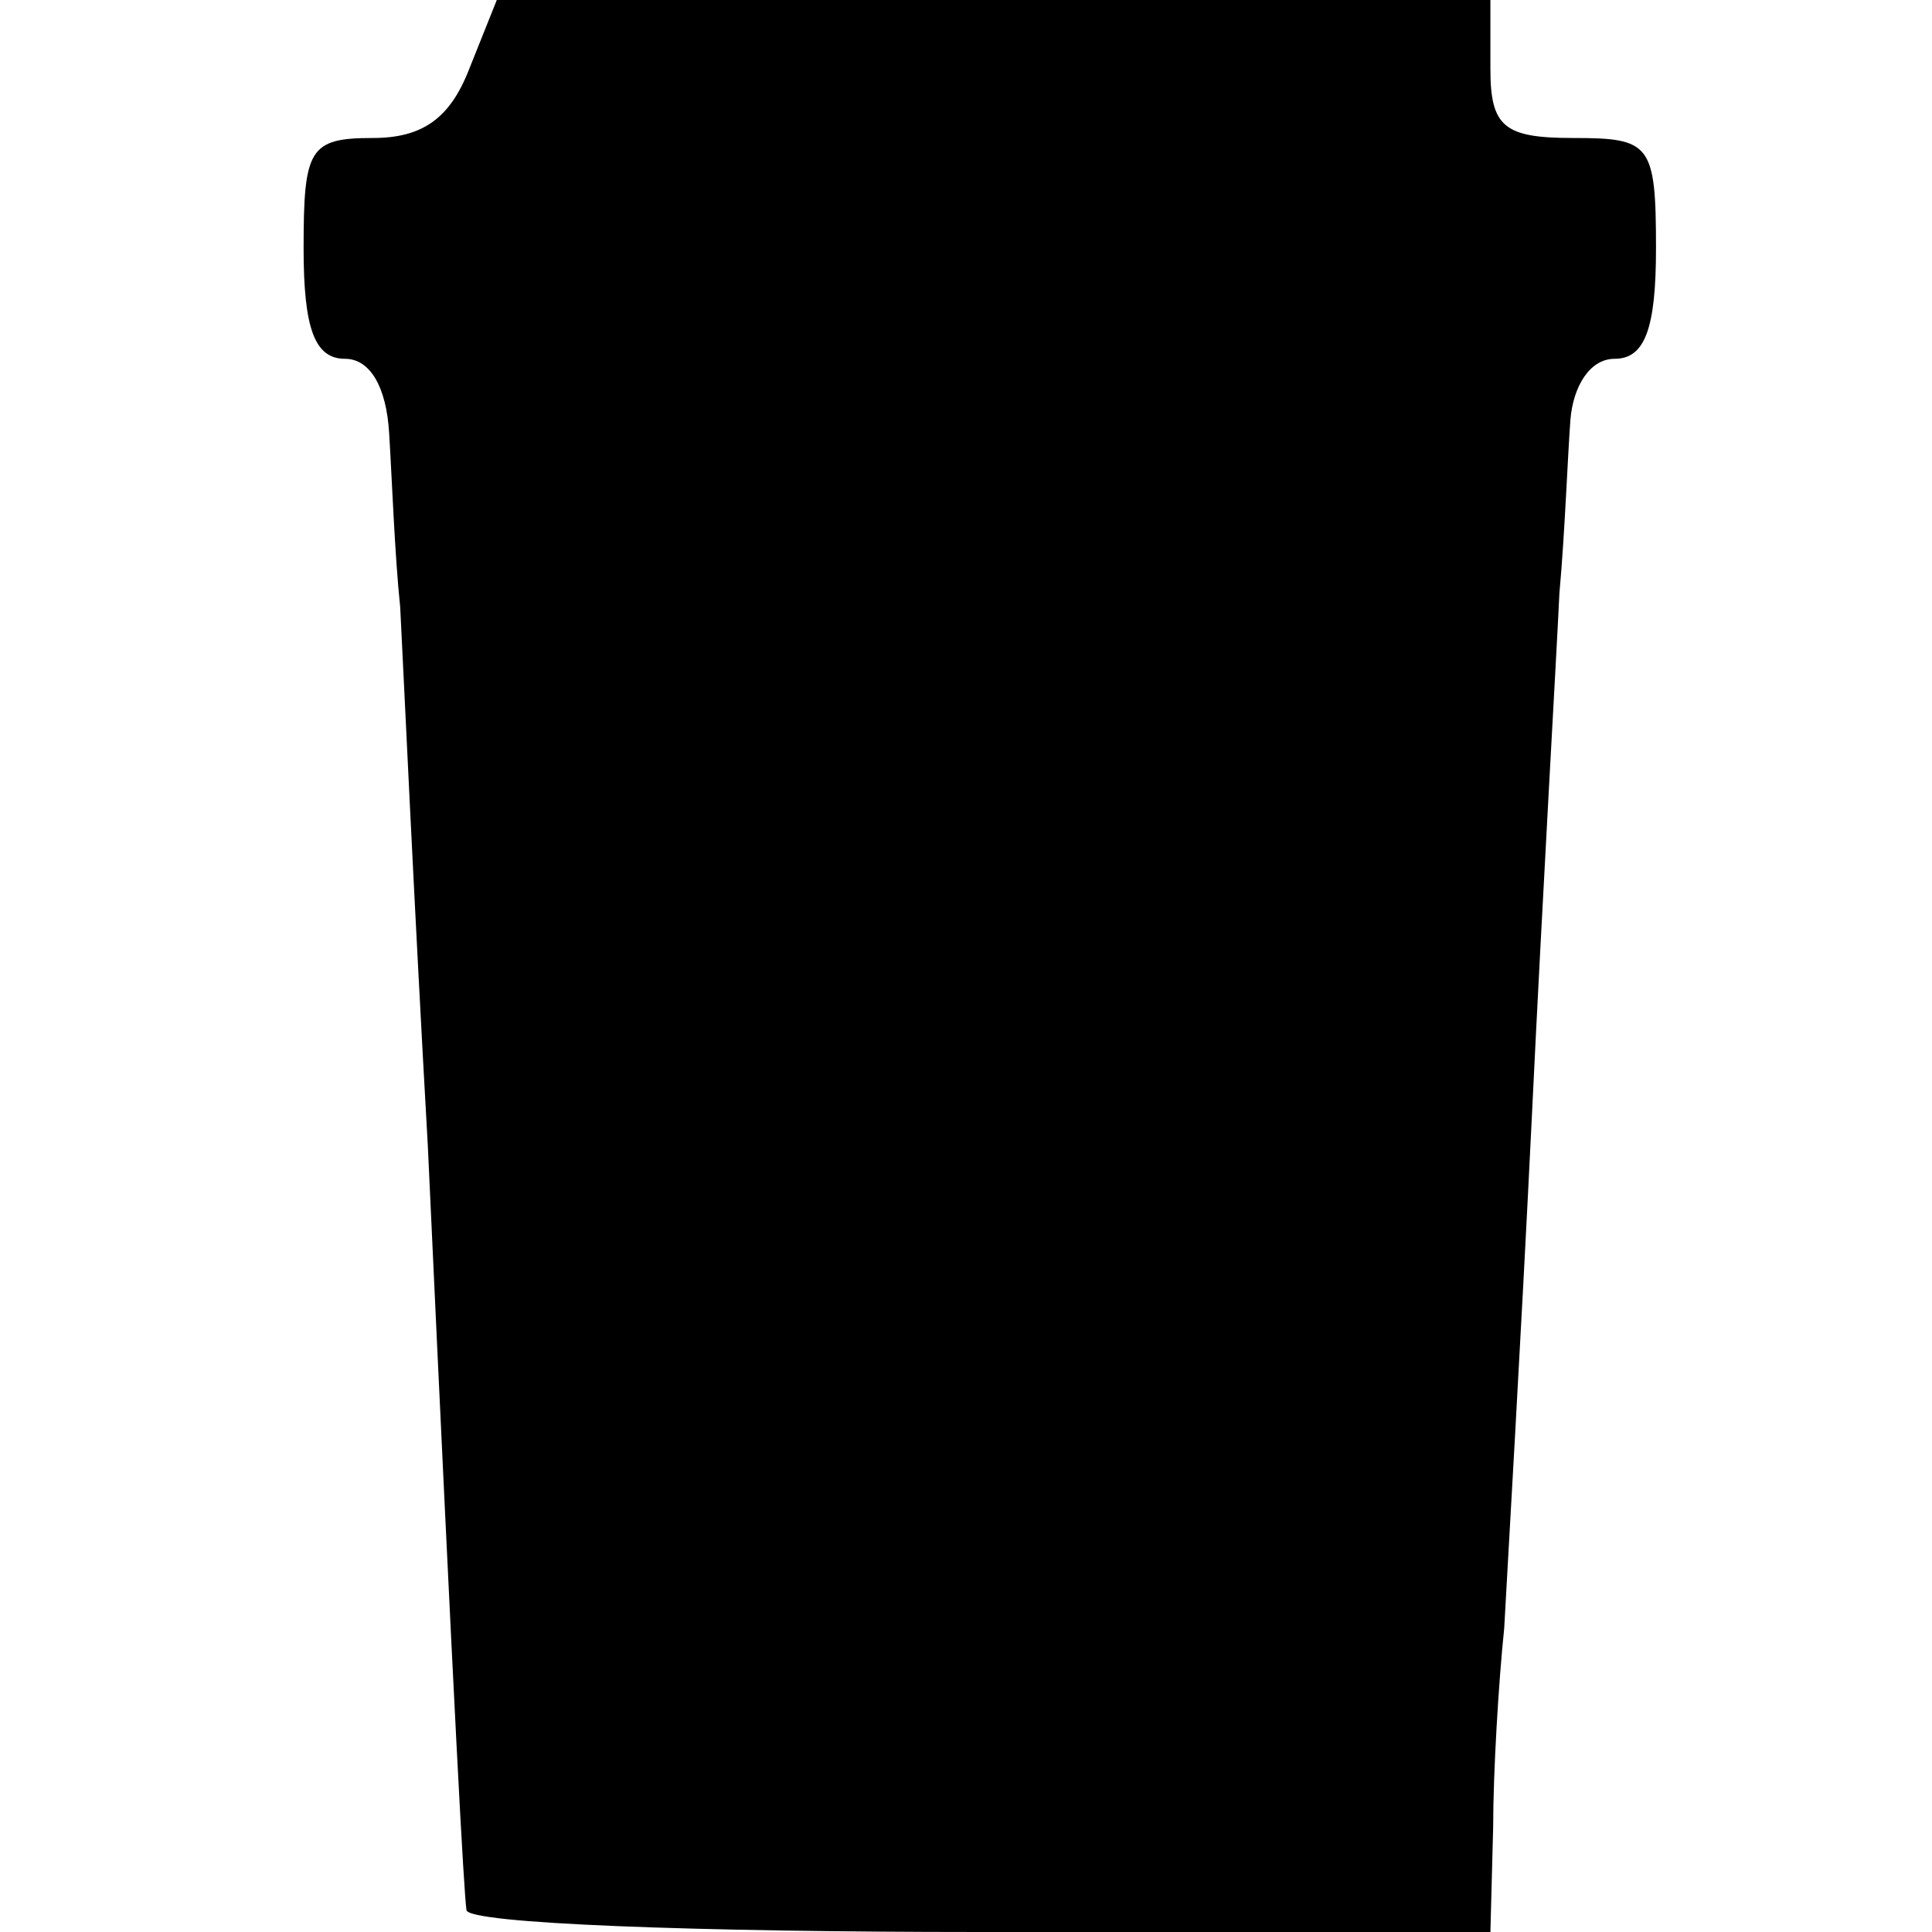
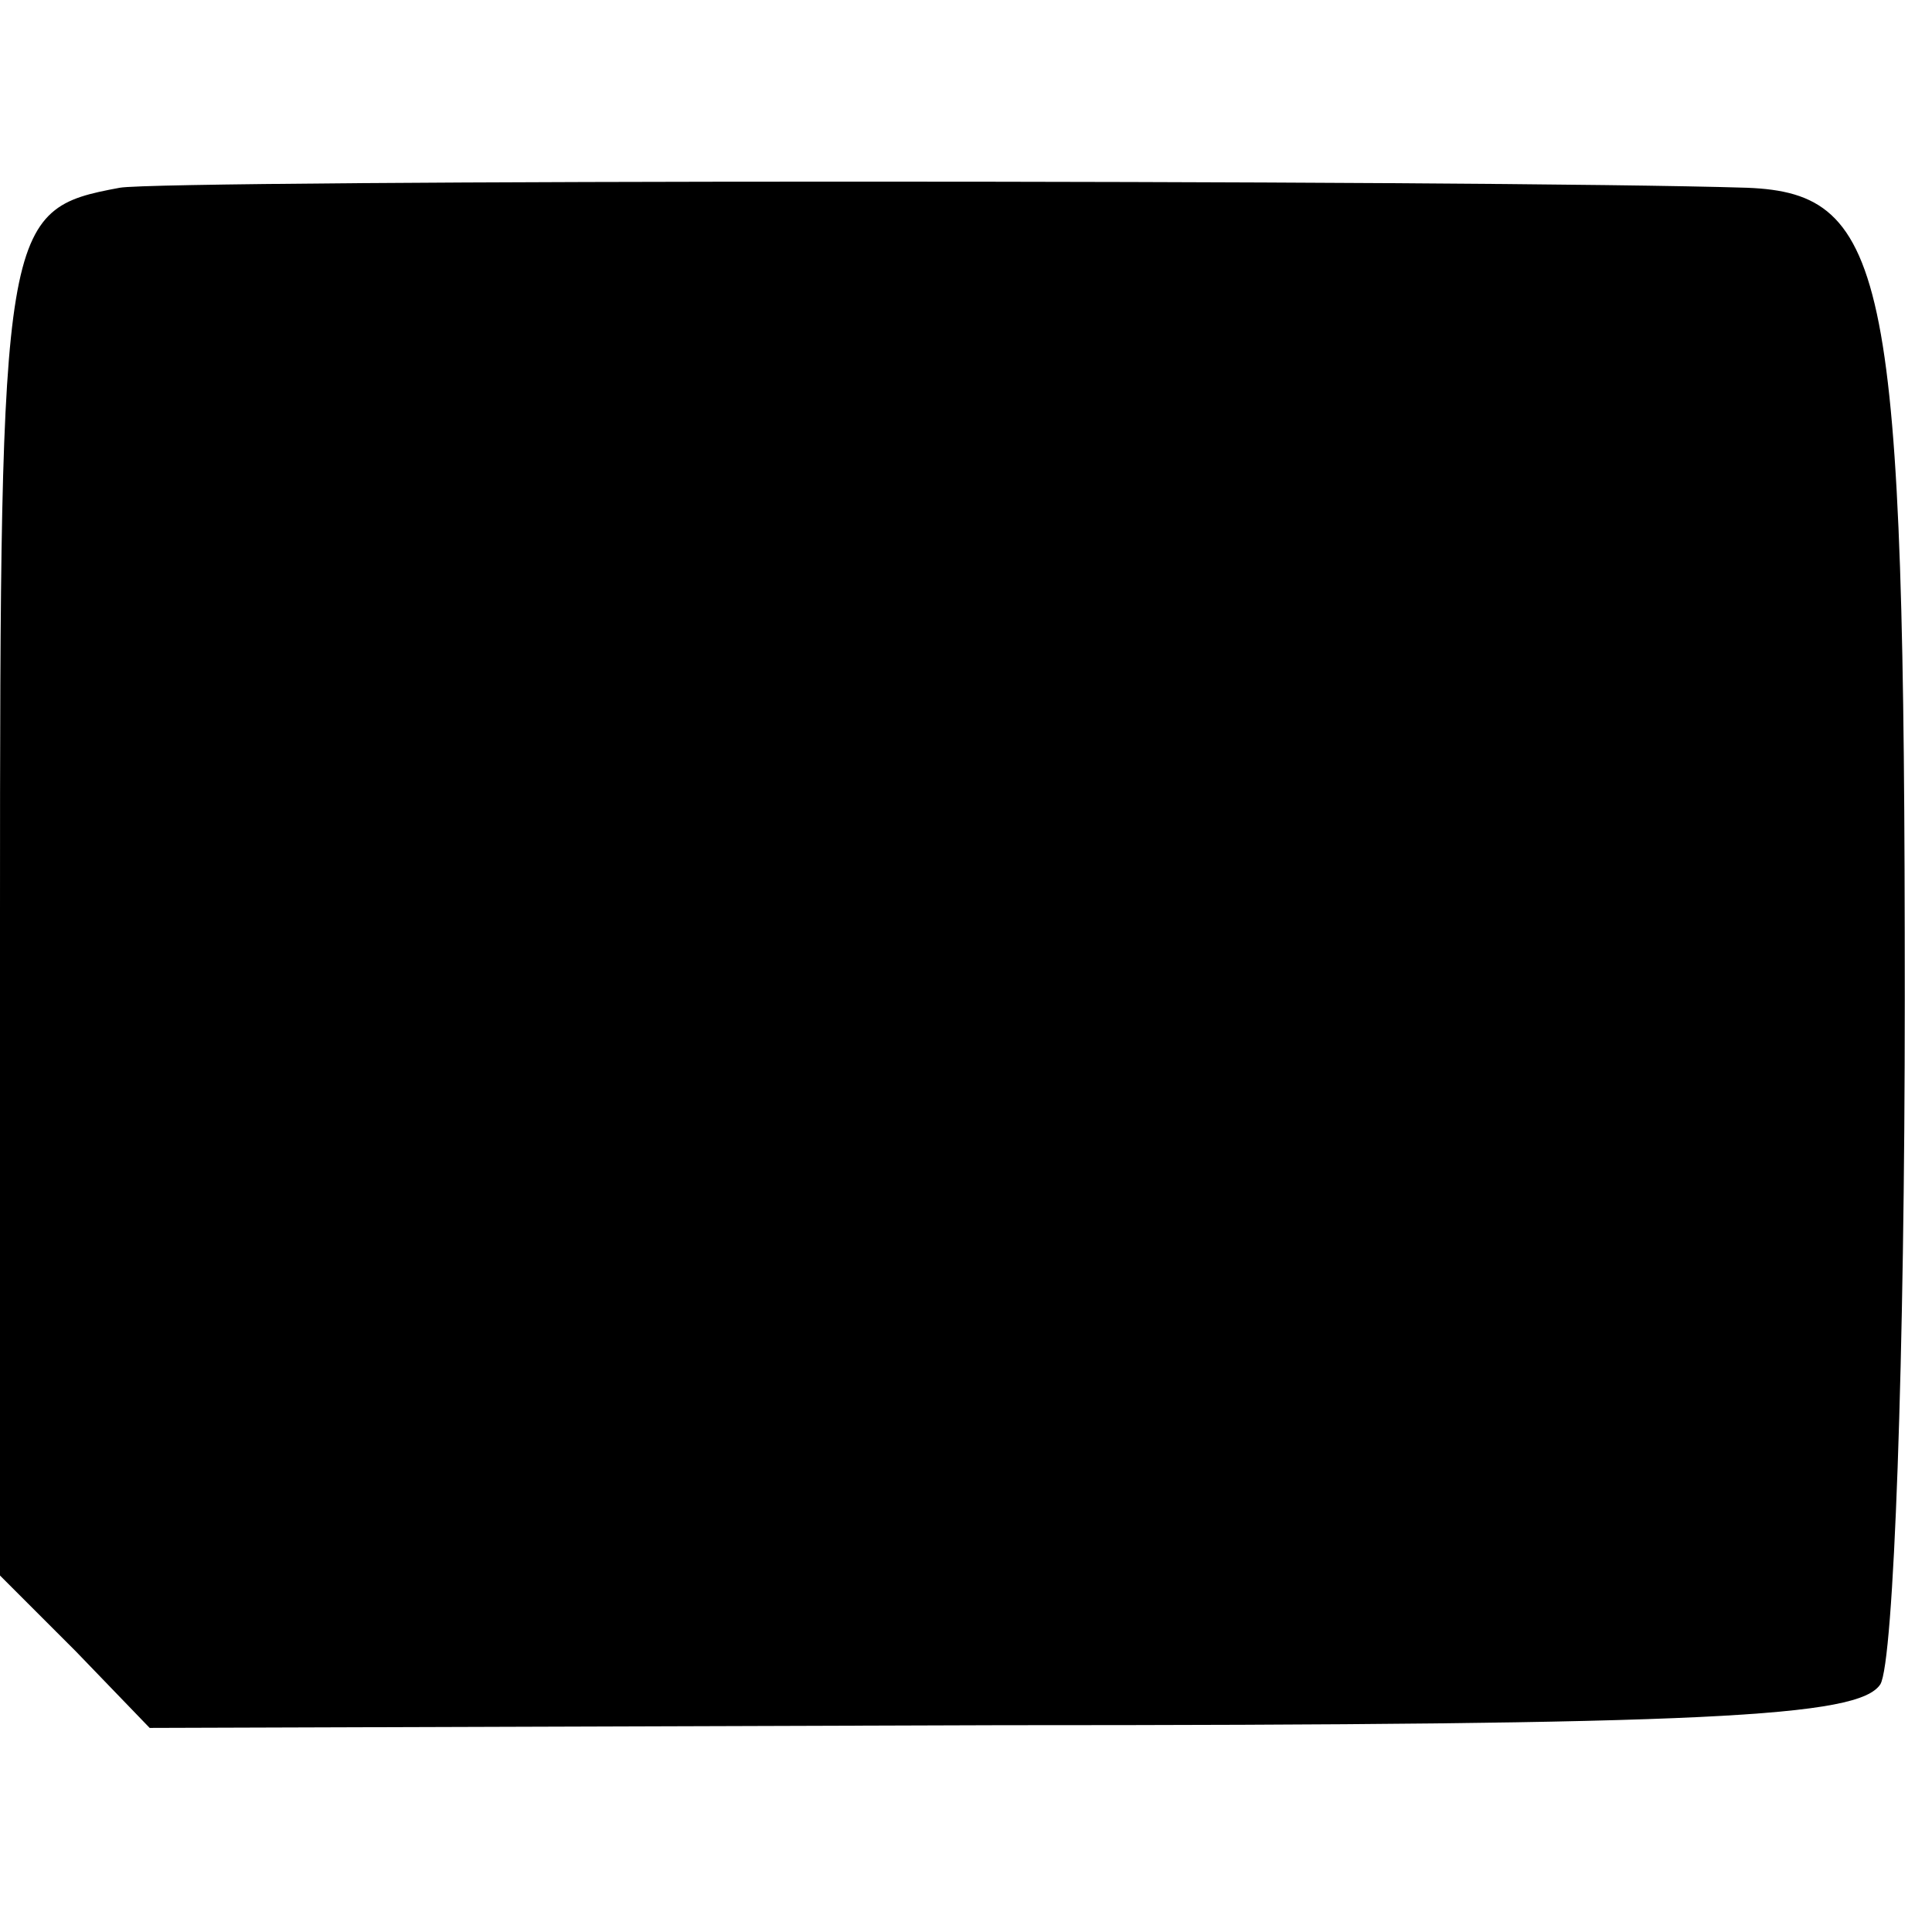
- <svg xmlns="http://www.w3.org/2000/svg" version="1.0" width="70pt" height="70pt" viewBox="0 0 70 70" preserveAspectRatio="xMidYMid meet">
-   <g transform="translate(0,70) scale(0.1,-0.1)" fill="#000000" stroke="none">
-     <path d="M170 675 c-7 -18 -17 -25 -35 -25 -23 0 -25 -4 -25 -40 0 -29 4 -40 15 -40 9 0 15 -10 16 -27 1 -16 2 -44 4 -63 1 -19 5 -107 10 -195 10 -216 13 -269 14 -277 0 -5 84 -8 186 -8 l185 0 1 38 c0 20 2 53 4 72 1 19 6 103 10 185 4 83 9 168 10 190 2 22 3 50 4 63 1 12 7 22 16 22 11 0 15 11 15 40 0 38 -2 40 -30 40 -25 0 -30 4 -30 25 l0 25 -180 0 -180 0 -10 -25z" />
+ <svg xmlns="http://www.w3.org/2000/svg" version="1.0" width="71pt" height="71pt" viewBox="0 0 71 71" preserveAspectRatio="xMidYMid meet">
+   <g transform="translate(0,71) scale(0.1,-0.1)" fill="#000000" stroke="none">
+     <path d="M44 641 c-43 -8 -44 -12 -44 -267 l0 -243 28 -28 27 -28 313 1 c261 0 315 3 323 15 5 8 9 121 9 252 0 266 -6 296 -58 298 -95 3 -582 3 -598 0z" />
  </g>
</svg>
